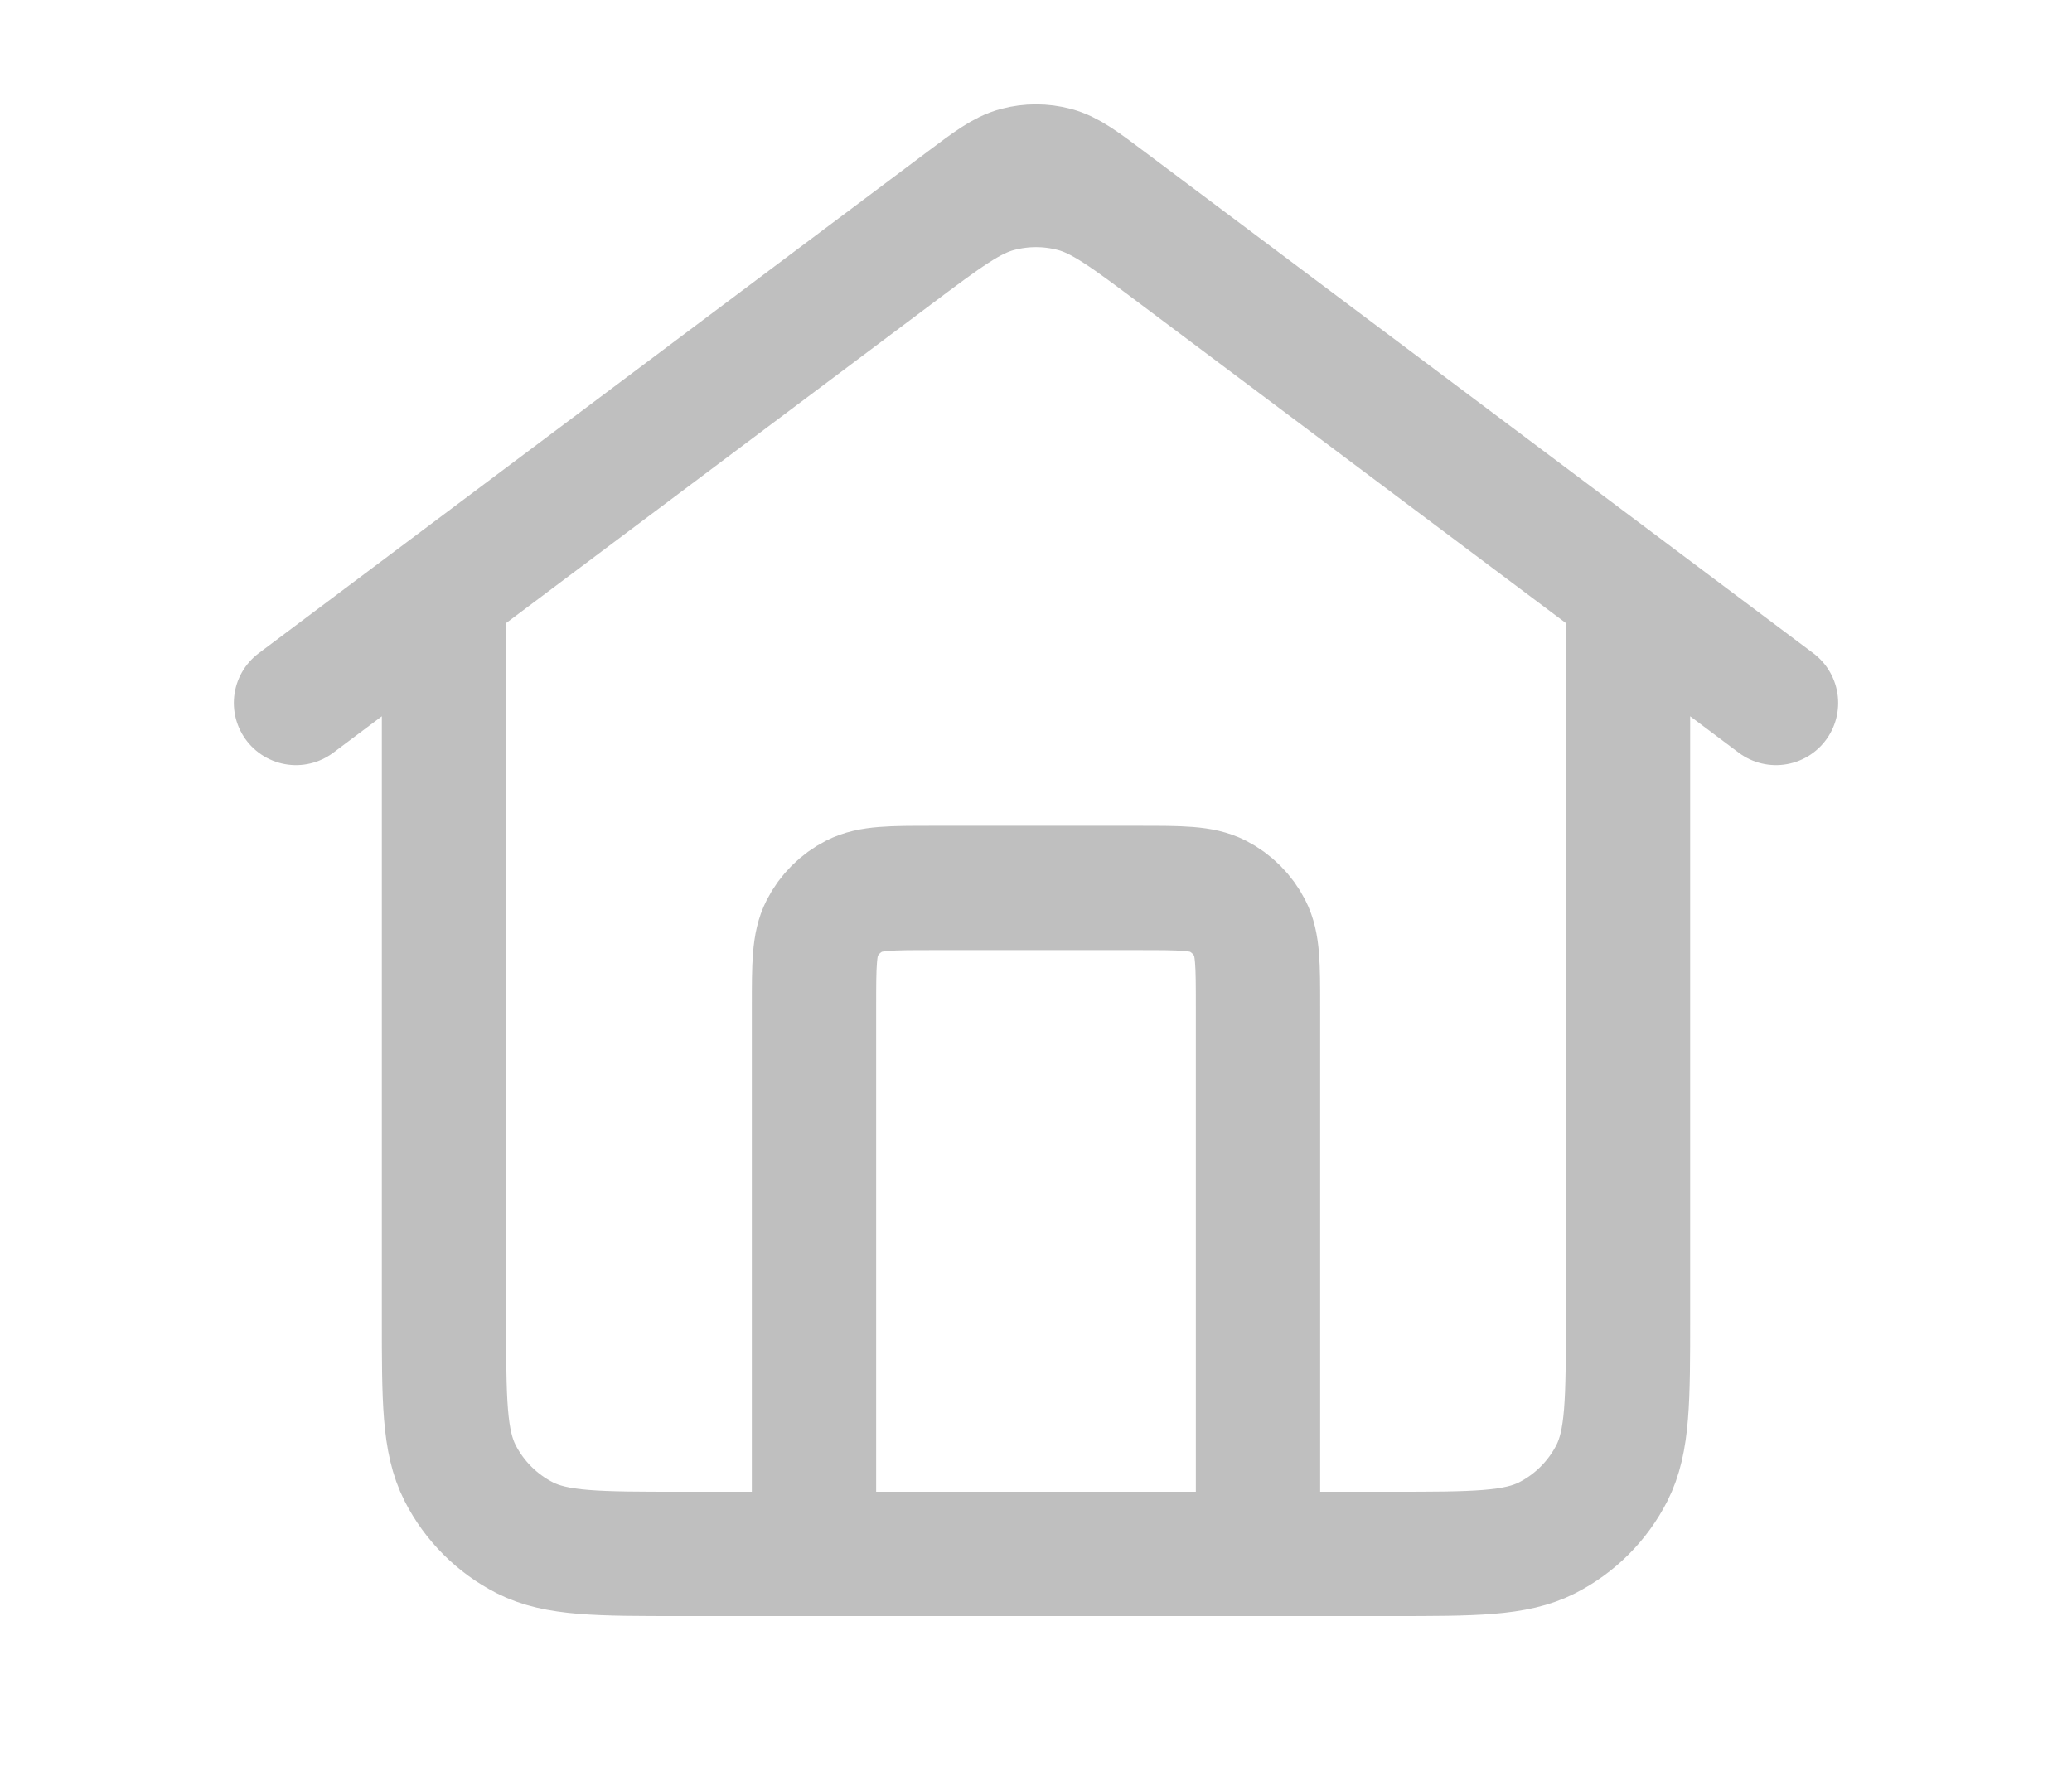
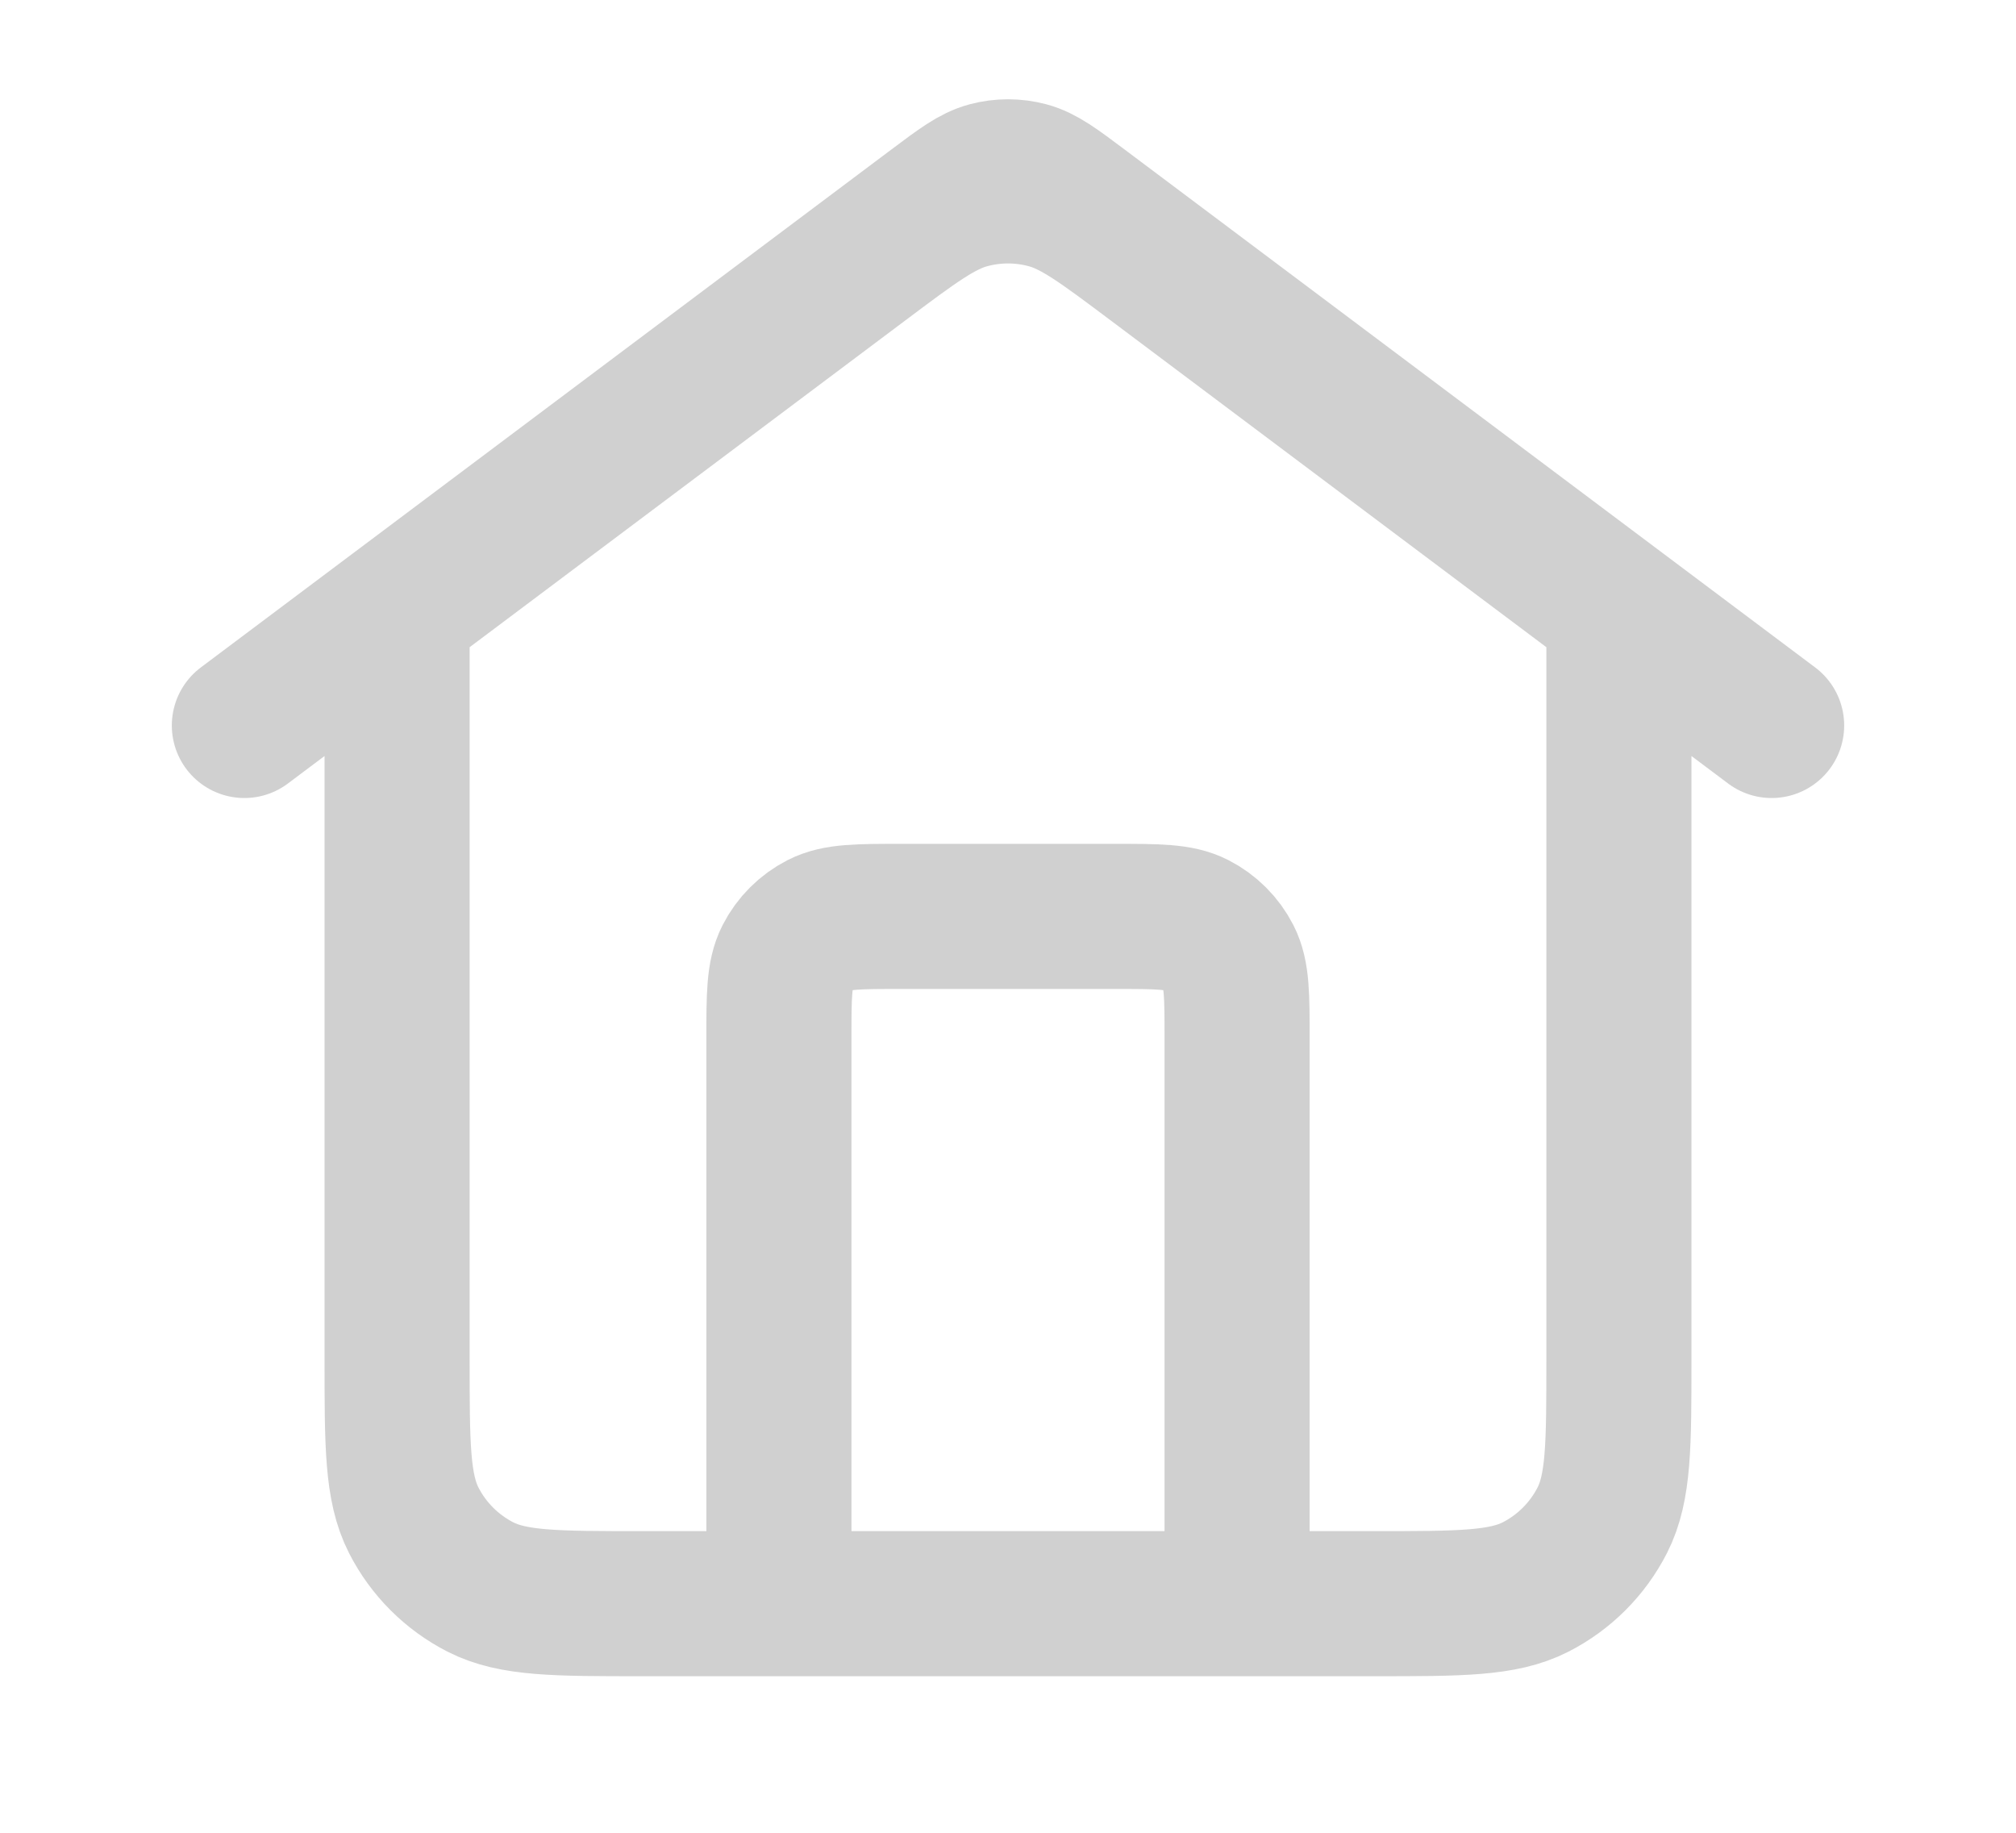
- <svg xmlns="http://www.w3.org/2000/svg" width="21px" height="18px" viewBox="0 0 24 24" fill="none">
+ <svg xmlns="http://www.w3.org/2000/svg" width="22px" height="20px" viewBox="0 0 24 24" fill="none">
  <g id="SVGRepo_bgCarrier" stroke-width="0" />
  <g id="SVGRepo_tracerCarrier" stroke-linecap="round" stroke-linejoin="round" />
  <g id="SVGRepo_iconCarrier">
-     <path d="M9 21V13.6C9 13.04 9 12.76 9.109 12.546C9.205 12.358 9.358 12.205 9.546 12.109C9.76 12 10.04 12 10.6 12H13.4C13.96 12 14.24 12 14.454 12.109C14.642 12.205 14.795 12.358 14.891 12.546C15 12.76 15 13.04 15 13.6V21M2 9.5L11.04 2.72C11.384 2.462 11.556 2.333 11.745 2.283C11.912 2.239 12.088 2.239 12.255 2.283C12.444 2.333 12.616 2.462 12.96 2.72L22 9.5M4 8V17.8C4 18.92 4 19.48 4.218 19.908C4.41 20.284 4.716 20.59 5.092 20.782C5.52 21 6.08 21 7.2 21H16.8C17.92 21 18.48 21 18.908 20.782C19.284 20.59 19.59 20.284 19.782 19.908C20 19.48 20 18.92 20 17.8V8L13.92 3.44C13.232 2.924 12.887 2.665 12.509 2.566C12.175 2.478 11.825 2.478 11.491 2.566C11.113 2.665 10.768 2.924 10.08 3.44L4 8Z" stroke="#bfbfbf" stroke-width="1.68" stroke-linecap="round" stroke-linejoin="round" />
+     <path d="M9 21V13.6C9 13.04 9 12.76 9.109 12.546C9.205 12.358 9.358 12.205 9.546 12.109C9.76 12 10.04 12 10.6 12H13.4C13.96 12 14.24 12 14.454 12.109C14.642 12.205 14.795 12.358 14.891 12.546C15 12.76 15 13.04 15 13.6V21M2 9.5L11.04 2.72C11.384 2.462 11.556 2.333 11.745 2.283C11.912 2.239 12.088 2.239 12.255 2.283C12.444 2.333 12.616 2.462 12.96 2.72L22 9.5M4 8V17.8C4 18.92 4 19.48 4.218 19.908C4.41 20.284 4.716 20.59 5.092 20.782C5.52 21 6.08 21 7.2 21H16.8C17.92 21 18.48 21 18.908 20.782C19.284 20.59 19.59 20.284 19.782 19.908C20 19.48 20 18.92 20 17.8V8L13.92 3.44C13.232 2.924 12.887 2.665 12.509 2.566C12.175 2.478 11.825 2.478 11.491 2.566C11.113 2.665 10.768 2.924 10.08 3.44L4 8Z" stroke="#D0D0D0" stroke-width="1.9" stroke-linecap="round" stroke-linejoin="round" />
  </g>
</svg>
